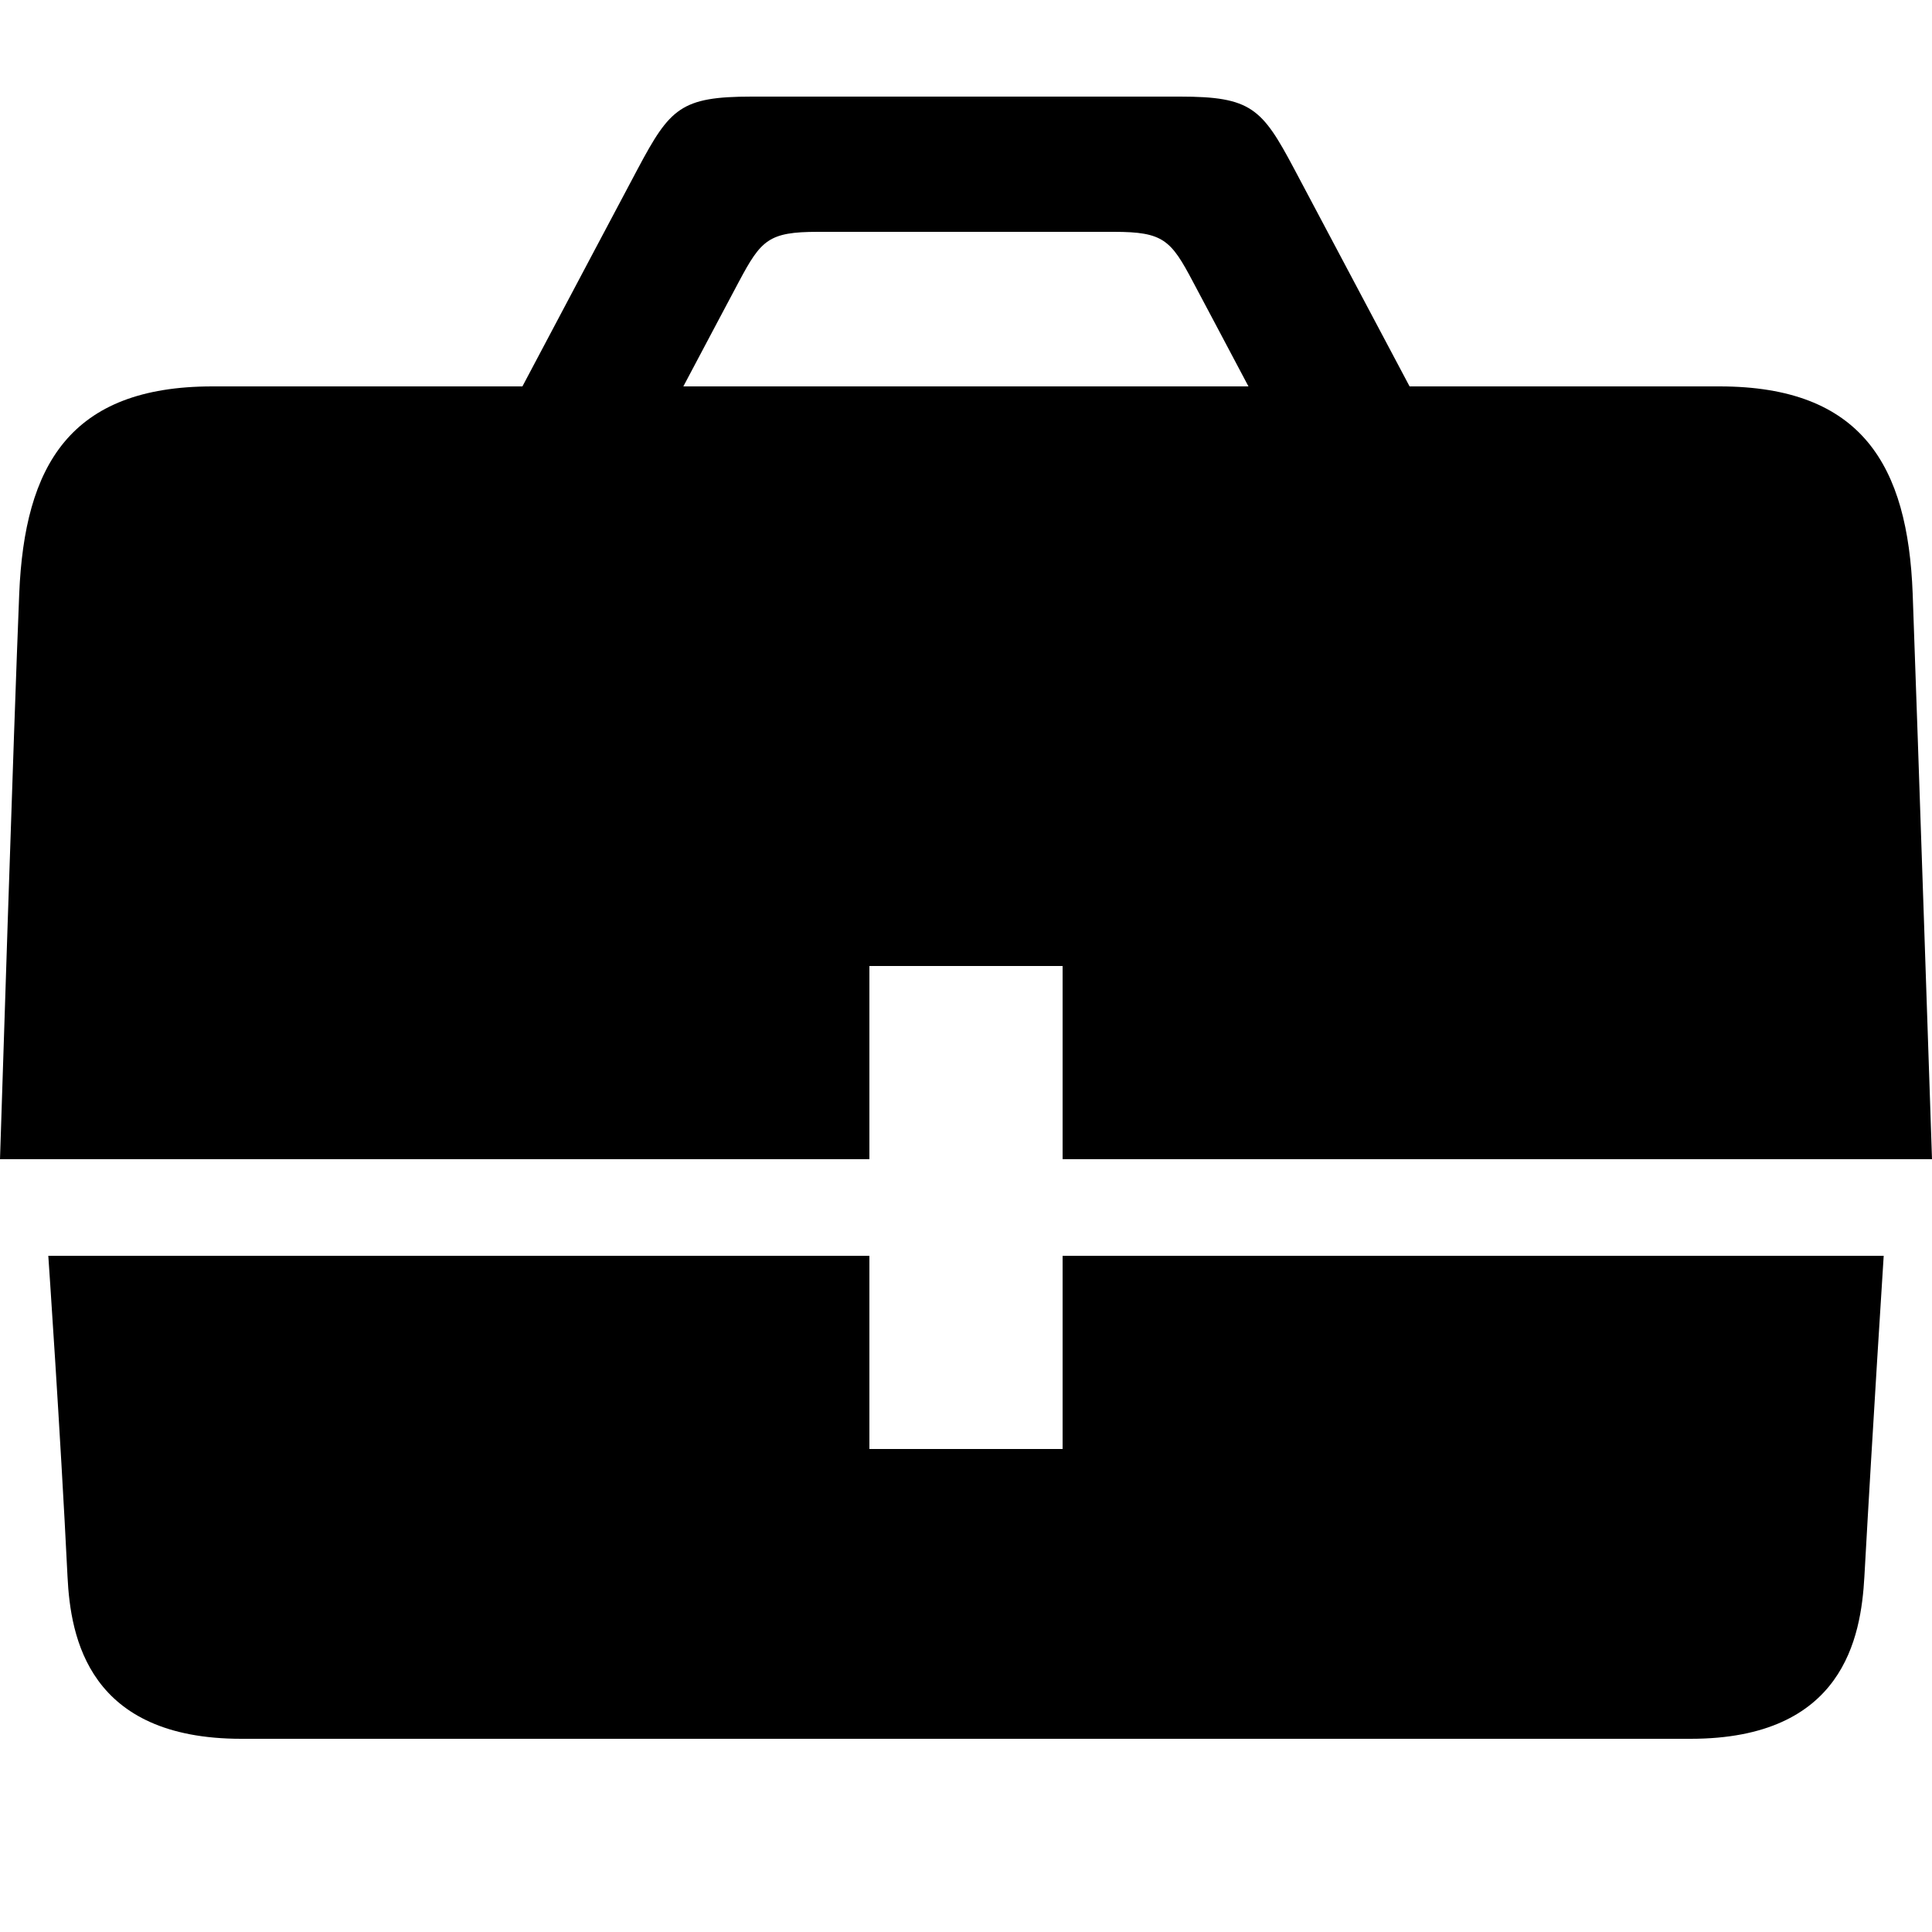
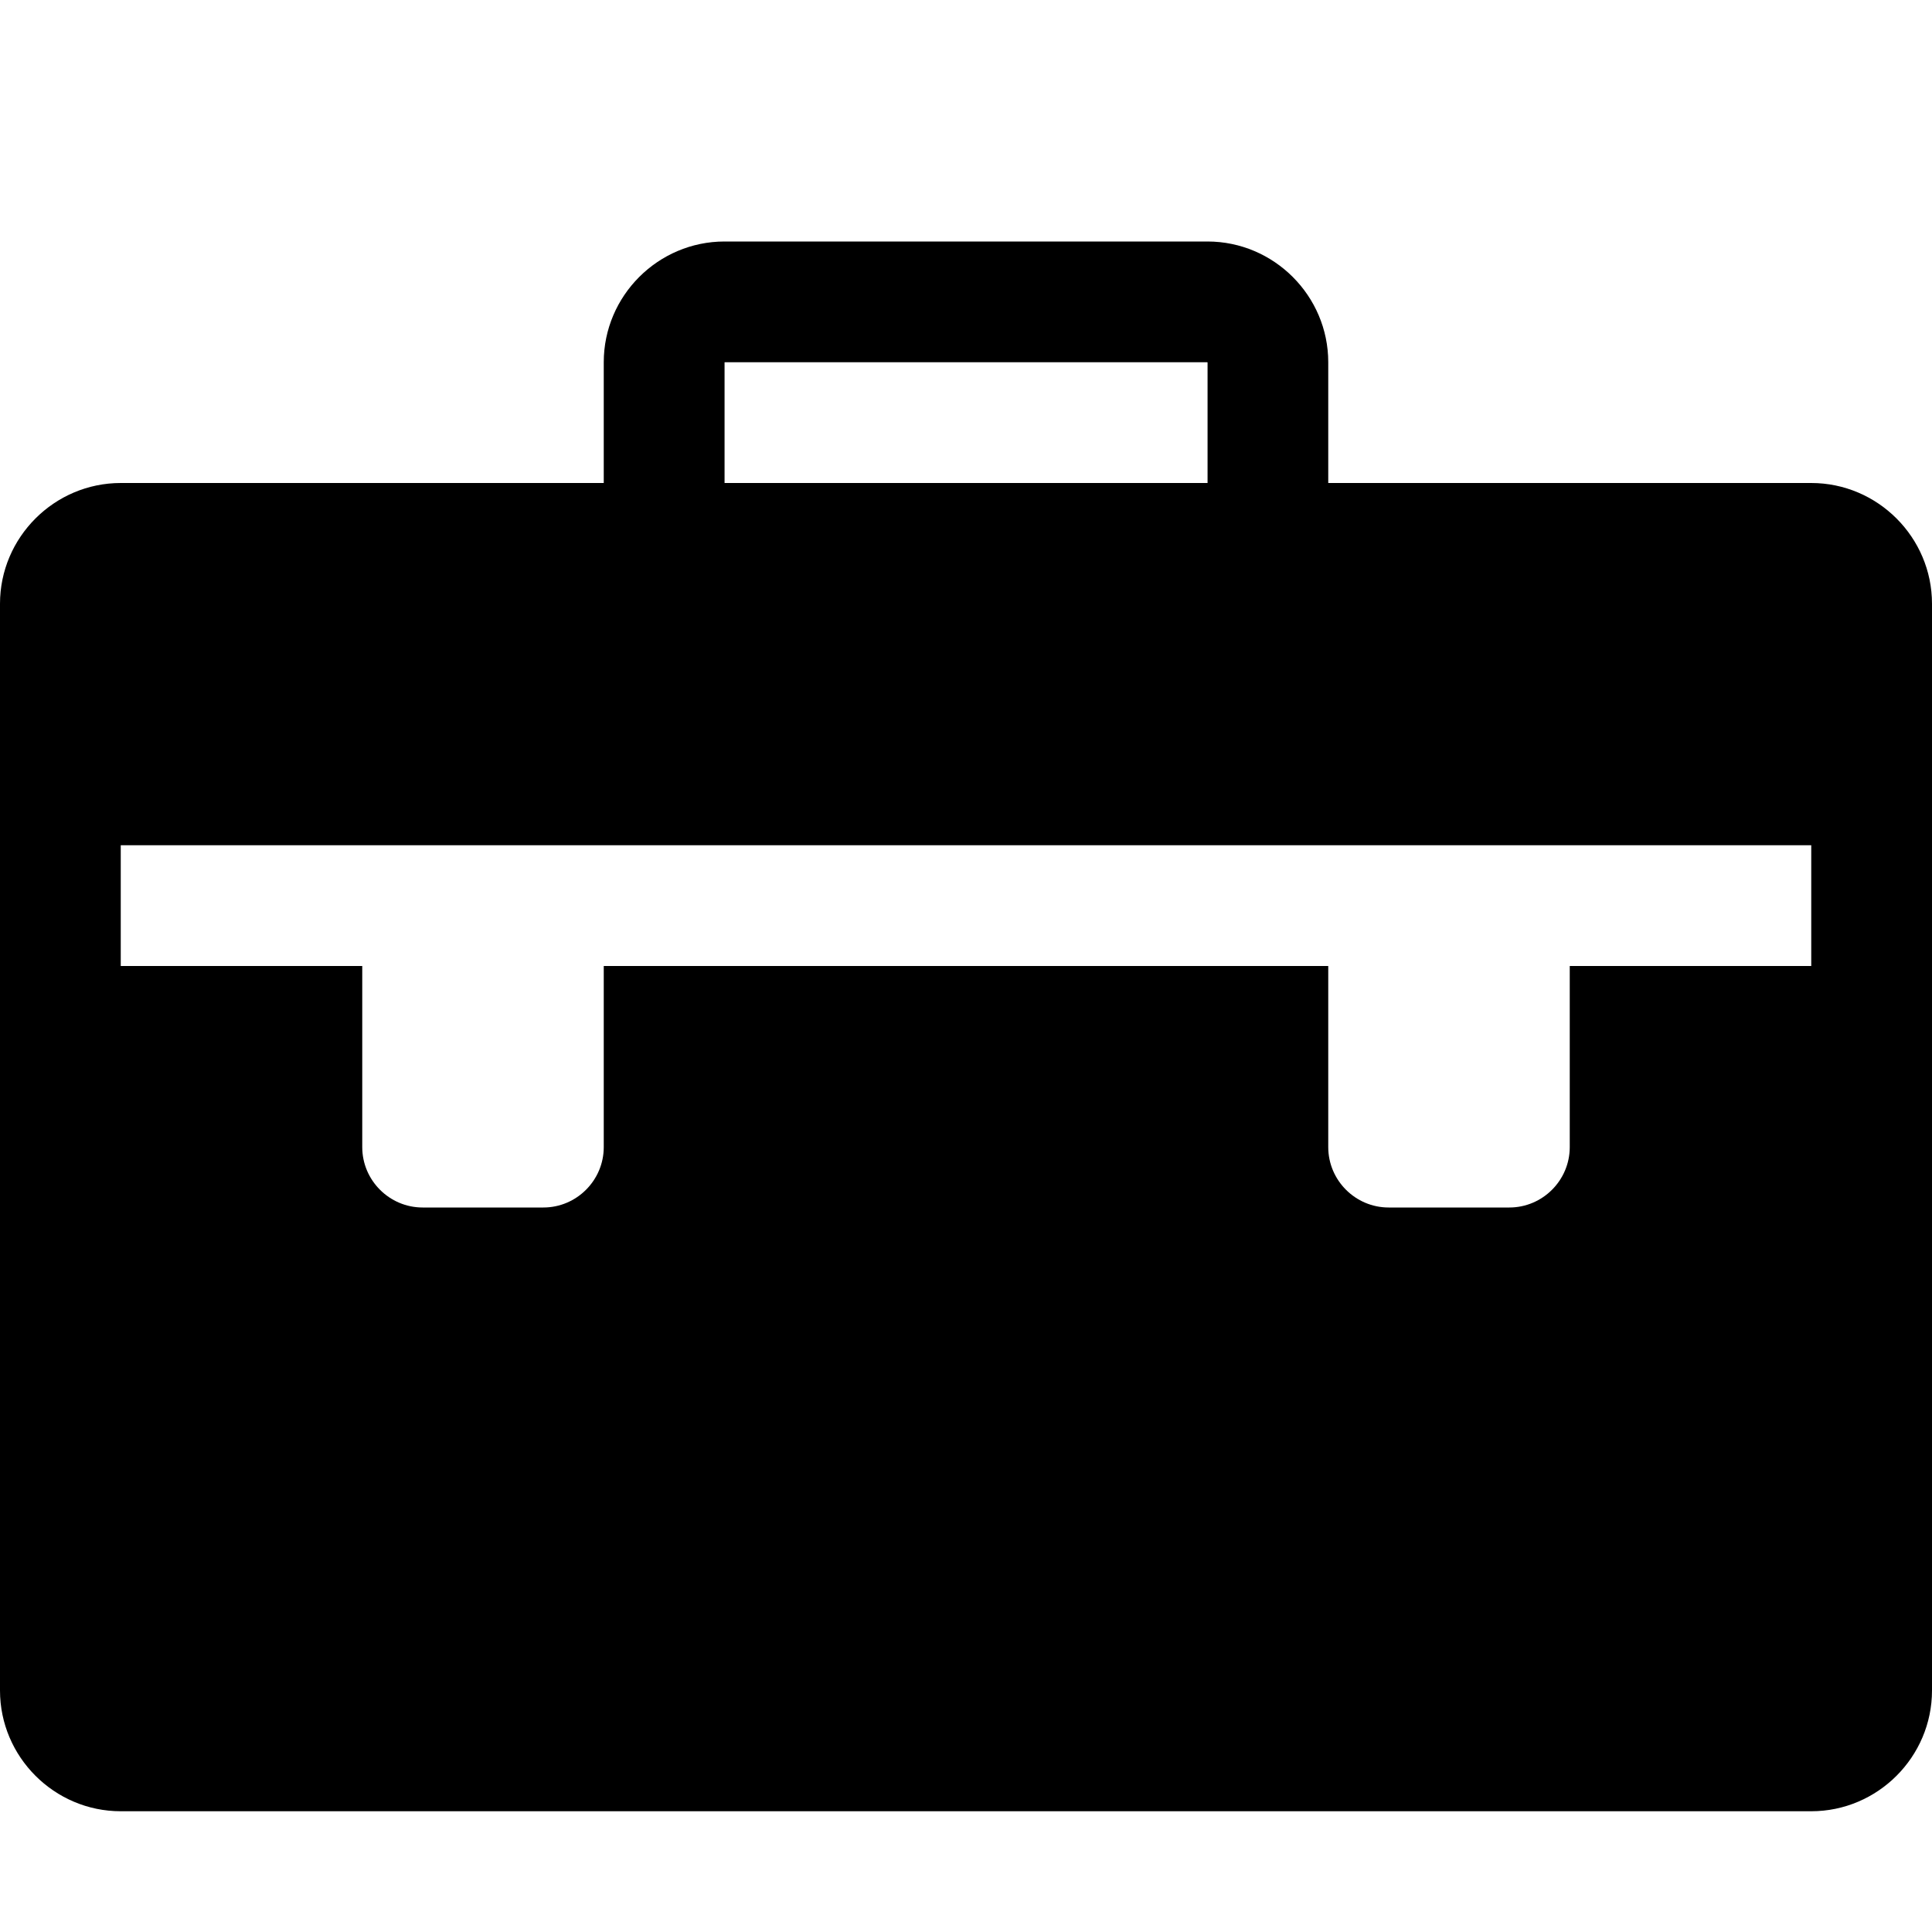
- <svg xmlns="http://www.w3.org/2000/svg" version="1.1" width="20" height="20" viewBox="0 0 20 20">
-   <path d="M9 10h2v2h9c0 0-0.149-4.459-0.2-5.854-0.050-1.326-0.525-2.146-2-2.146h-3.208c-0.497-0.938-1.032-1.945-1.197-2.256-0.331-0.623-0.444-0.744-1.179-0.744h-4.433c-0.735 0-0.847 0.121-1.179 0.744-0.165 0.311-0.7 1.318-1.196 2.256h-3.209c-1.476 0-1.945 0.82-2 2.146s-0.199 5.854-0.199 5.854h9v-2zM7.649 2.916c0.23-0.432 0.308-0.516 0.817-0.516h3.067c0.509 0 0.588 0.084 0.816 0.516 0.086 0.16 0.318 0.6 0.575 1.084h-5.85c0.257-0.484 0.489-0.924 0.575-1.084zM11 15h-2v-2h-8.5c0 0 0.124 1.797 0.199 3.322 0.031 0.633 0.218 1.678 1.8 1.678h15.001c1.582 0 1.765-1.047 1.8-1.678 0.087-1.568 0.2-3.322 0.2-3.322h-8.5v2z" />
+ <svg xmlns="http://www.w3.org/2000/svg" version="1.1" width="32" height="32" viewBox="0 0 32 32">
+   <path d="M30 8h-8v-2c0-1.1-0.9-2-2-2h-8c-1.1 0-2 0.9-2 2v2h-8c-1.1 0-2 0.9-2 2v18c0 1.1 0.9 2 2 2h28c1.1 0 2-0.9 2-2v-18c0-1.1-0.9-2-2-2zM12 6.004c0.001-0.001 0.002-0.003 0.004-0.004h7.993c0.001 0.001 0.003 0.002 0.004 0.004v1.996h-8v-1.996zM30 16h-4v3c0 0.55-0.45 1-1 1h-2c-0.55 0-1-0.45-1-1v-3h-12v3c0 0.55-0.45 1-1 1h-2c-0.55 0-1-0.45-1-1v-3h-4v-2h28v2z" />
</svg>
